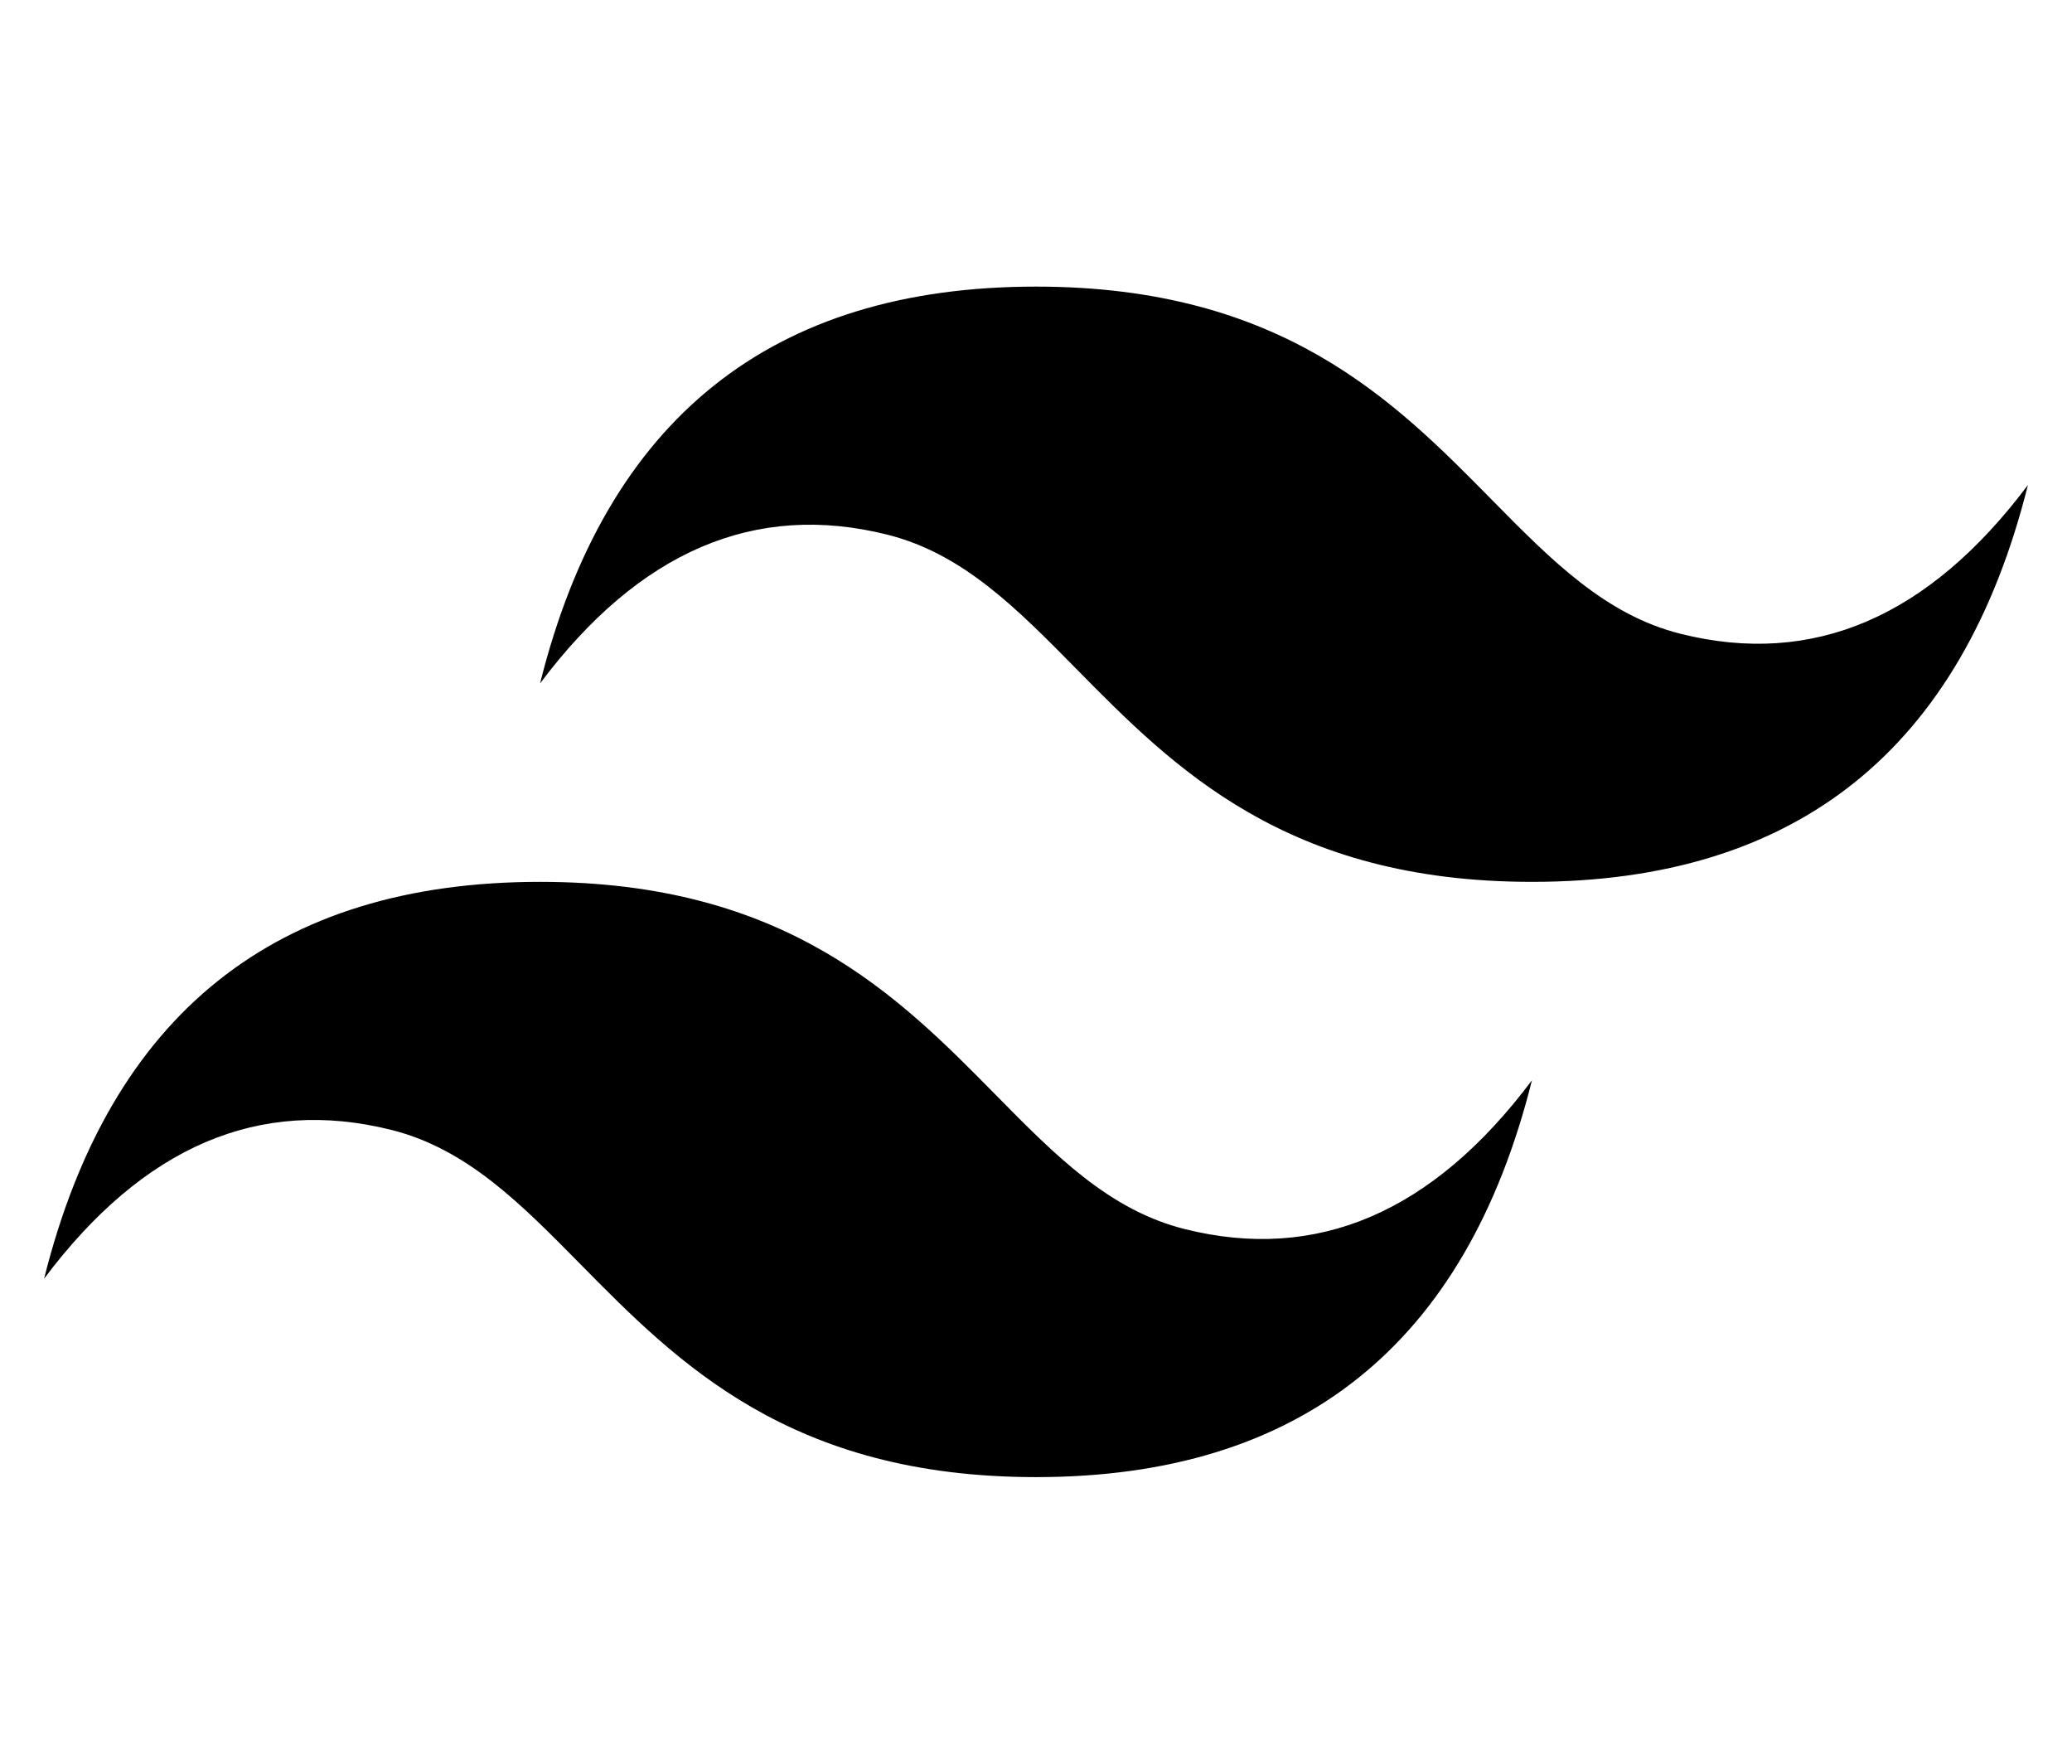
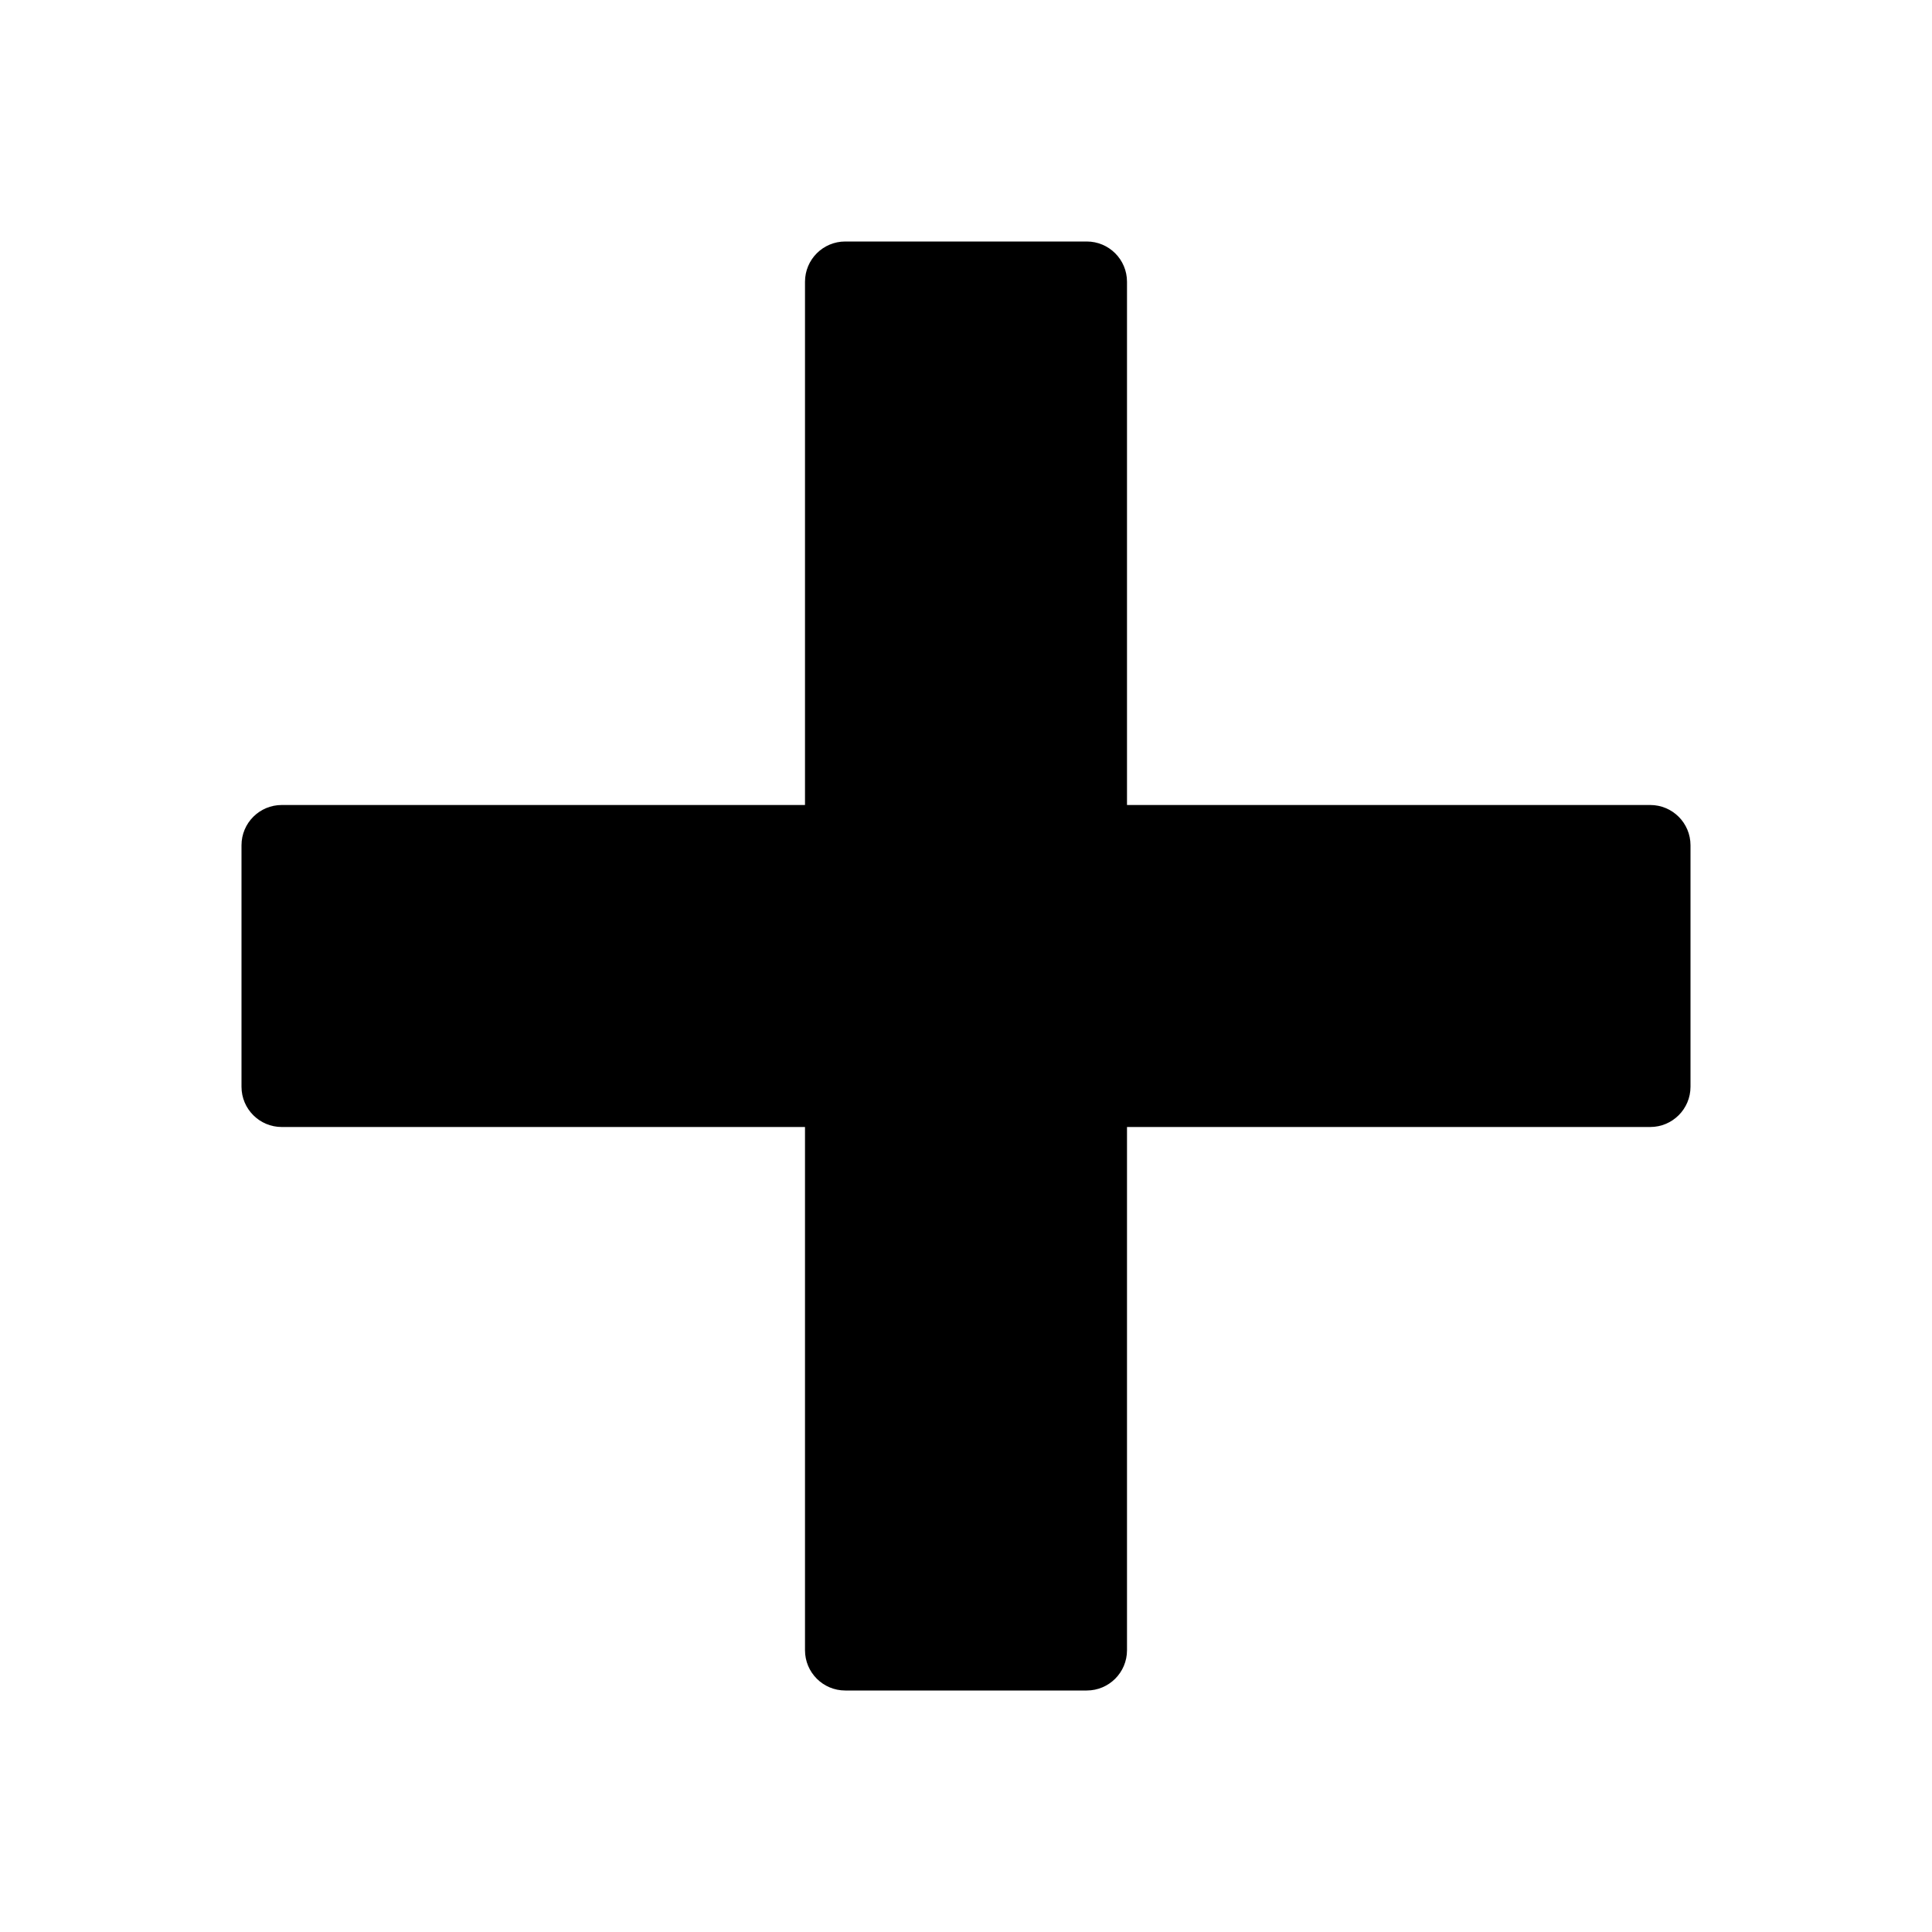
- <svg xmlns="http://www.w3.org/2000/svg" viewBox="0 0 47 40" fill="currentColor">
-   <path fill="#000" d="M23.5 6.5C17.5 6.5 13.75 9.5 12.25 15.5C14.5 12.5 17.125 11.375 20.125 12.125C21.837 12.553 23.06 13.795 24.414 15.169C26.62 17.408 29.173 20 34.75 20C40.75 20 44.5 17 46 11C43.75 14 41.125 15.125 38.125 14.375C36.413 13.947 35.19 12.705 33.836 11.331C31.63 9.092 29.077 6.5 23.5 6.5ZM12.25 20C6.25 20 2.5 23 1 29C3.25 26 5.875 24.875 8.875 25.625C10.587 26.053 11.81 27.295 13.164 28.669C15.37 30.908 17.923 33.5 23.5 33.5C29.5 33.5 33.25 30.5 34.75 24.5C32.5 27.5 29.875 28.625 26.875 27.875C25.163 27.447 23.94 26.205 22.586 24.831C20.38 22.592 17.827 20 12.25 20Z" />
-   <defs>
-     <linearGradient id="%%GRADIENT_ID%%" x1="33.999" x2="1" y1="16.181" y2="16.181" gradientUnits="userSpaceOnUse">
-       <stop stop-color="%%GRADIENT_TO%%" />
-       <stop offset="1" stop-color="%%GRADIENT_FROM%%" />
-     </linearGradient>
-   </defs>
+ <svg xmlns="http://www.w3.org/2000/svg" viewBox="0 0 48 48" fill="none">
+   <rect x="20" y="6" width="8" height="36" rx="1" fill="currentColor" />
+   <rect x="6" y="20" width="36" height="8" rx="1" fill="currentColor" />
</svg>
